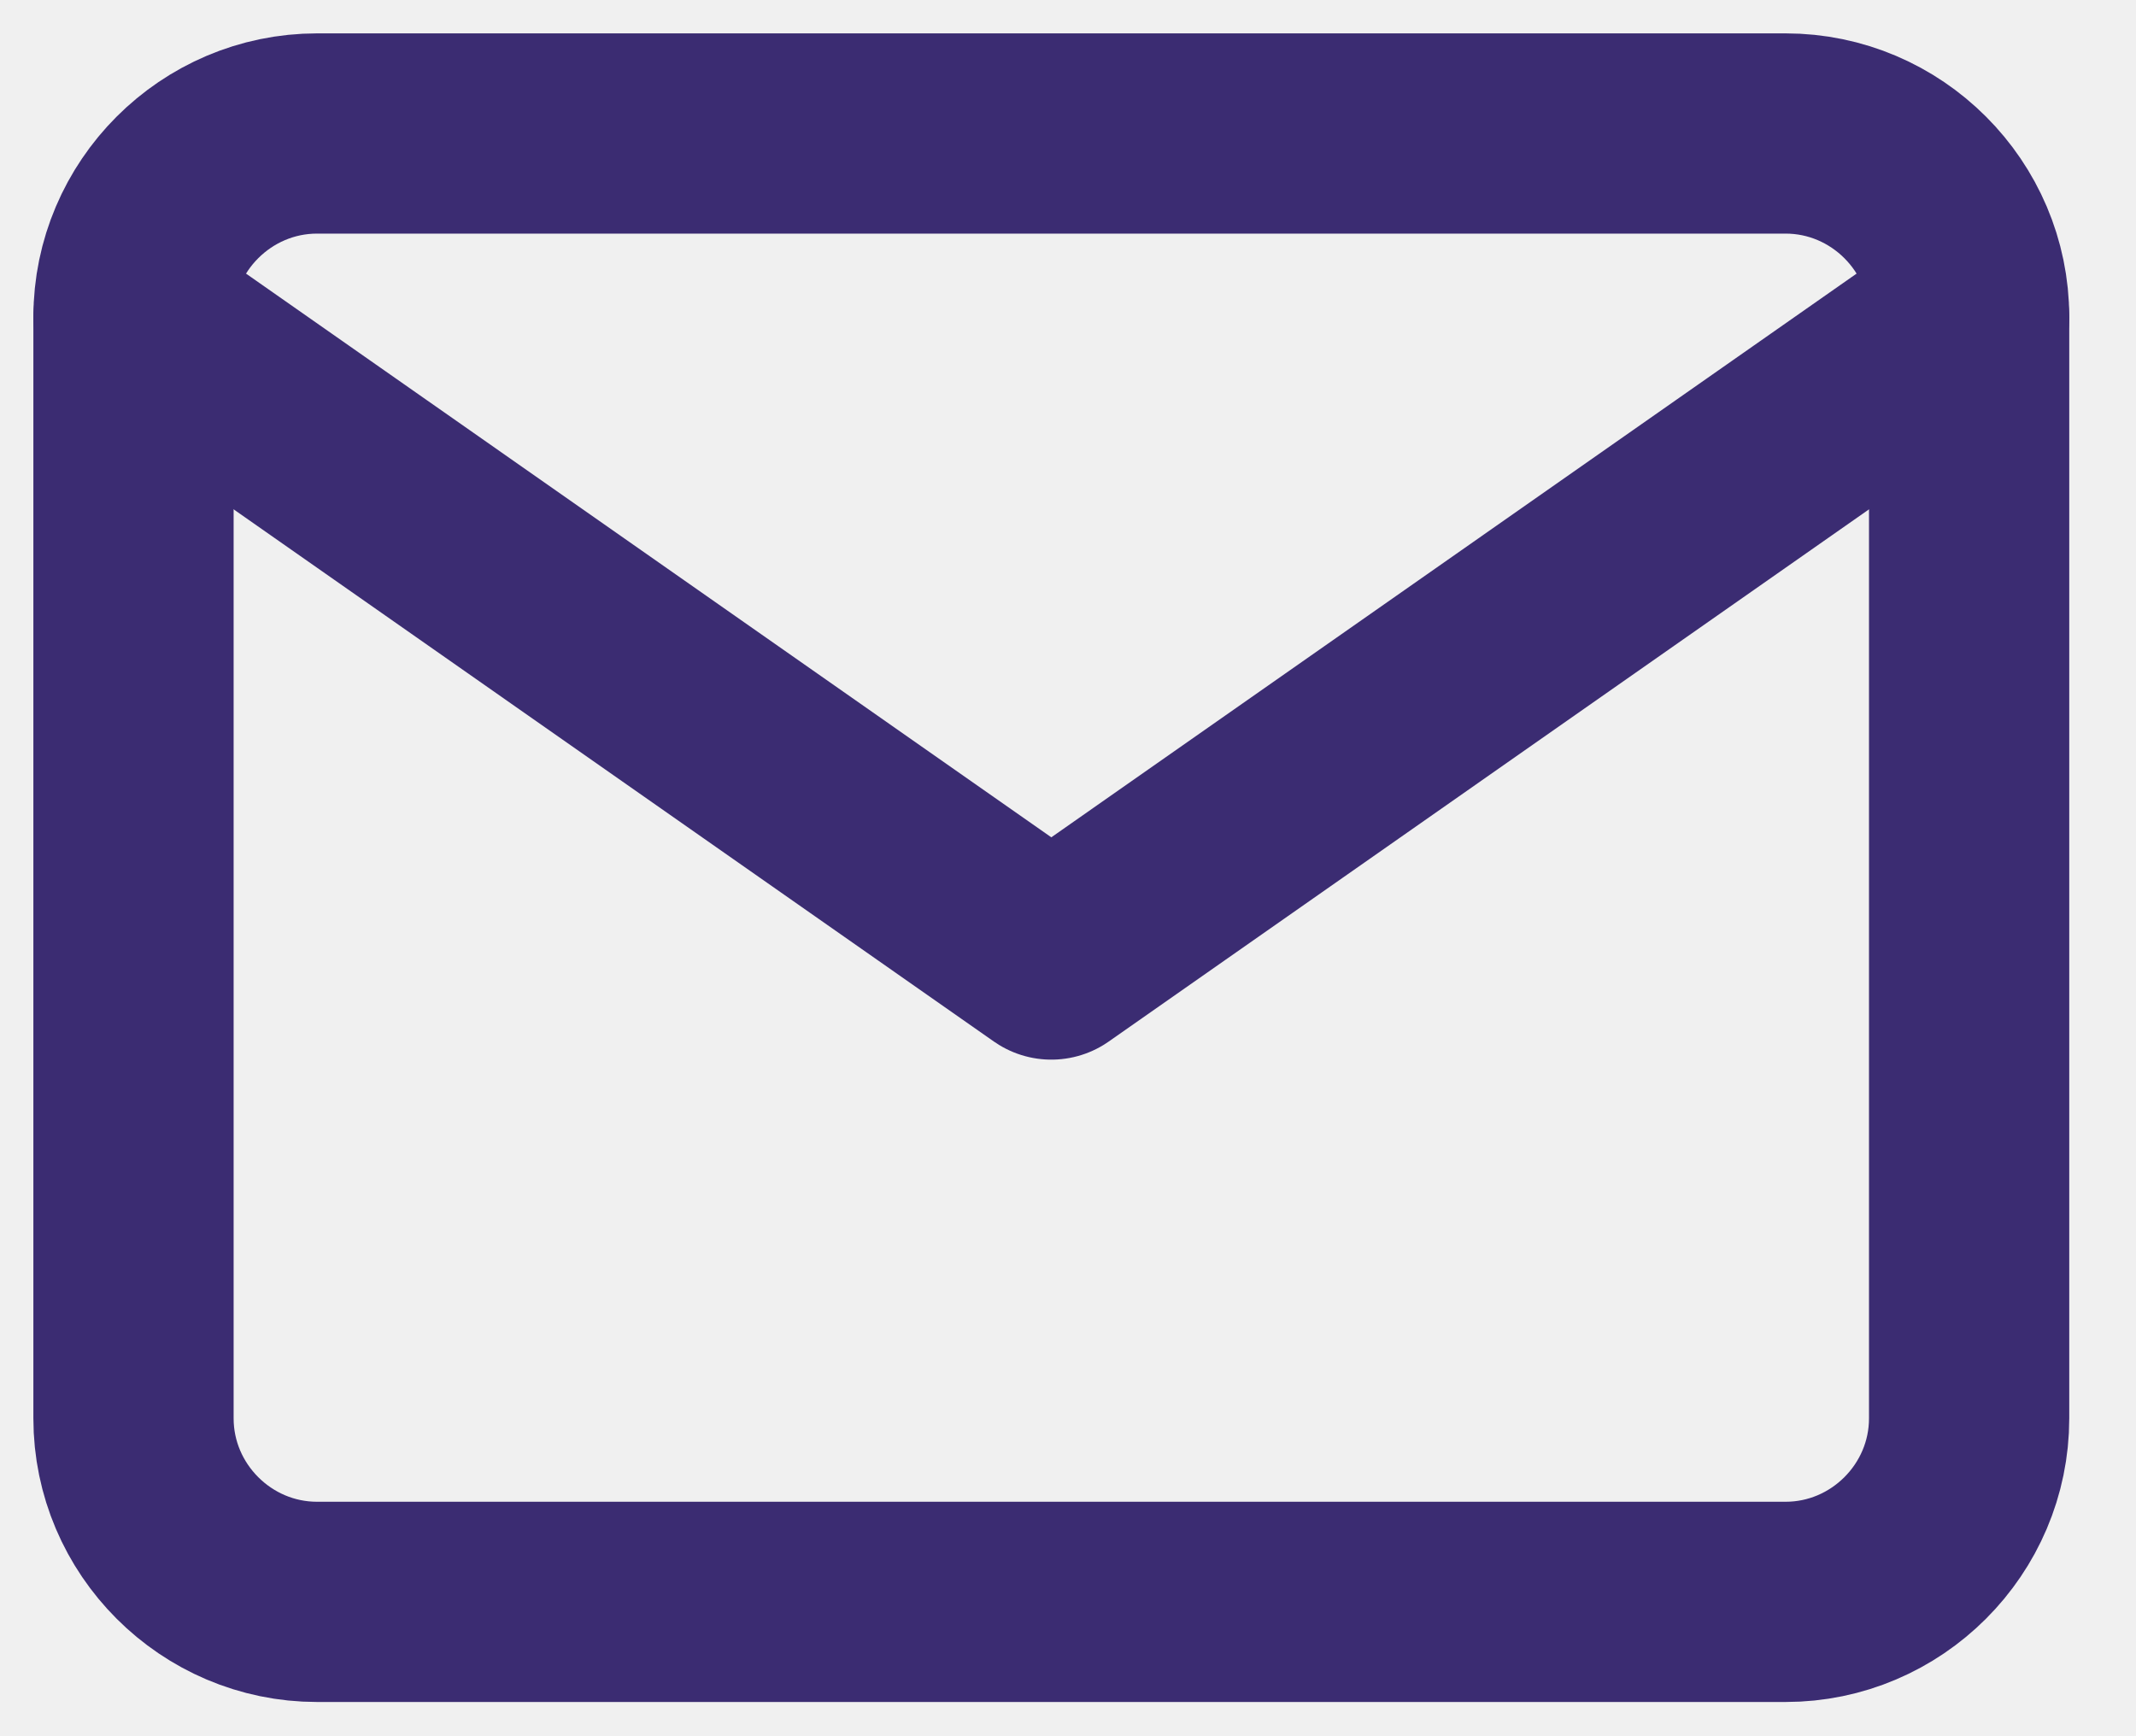
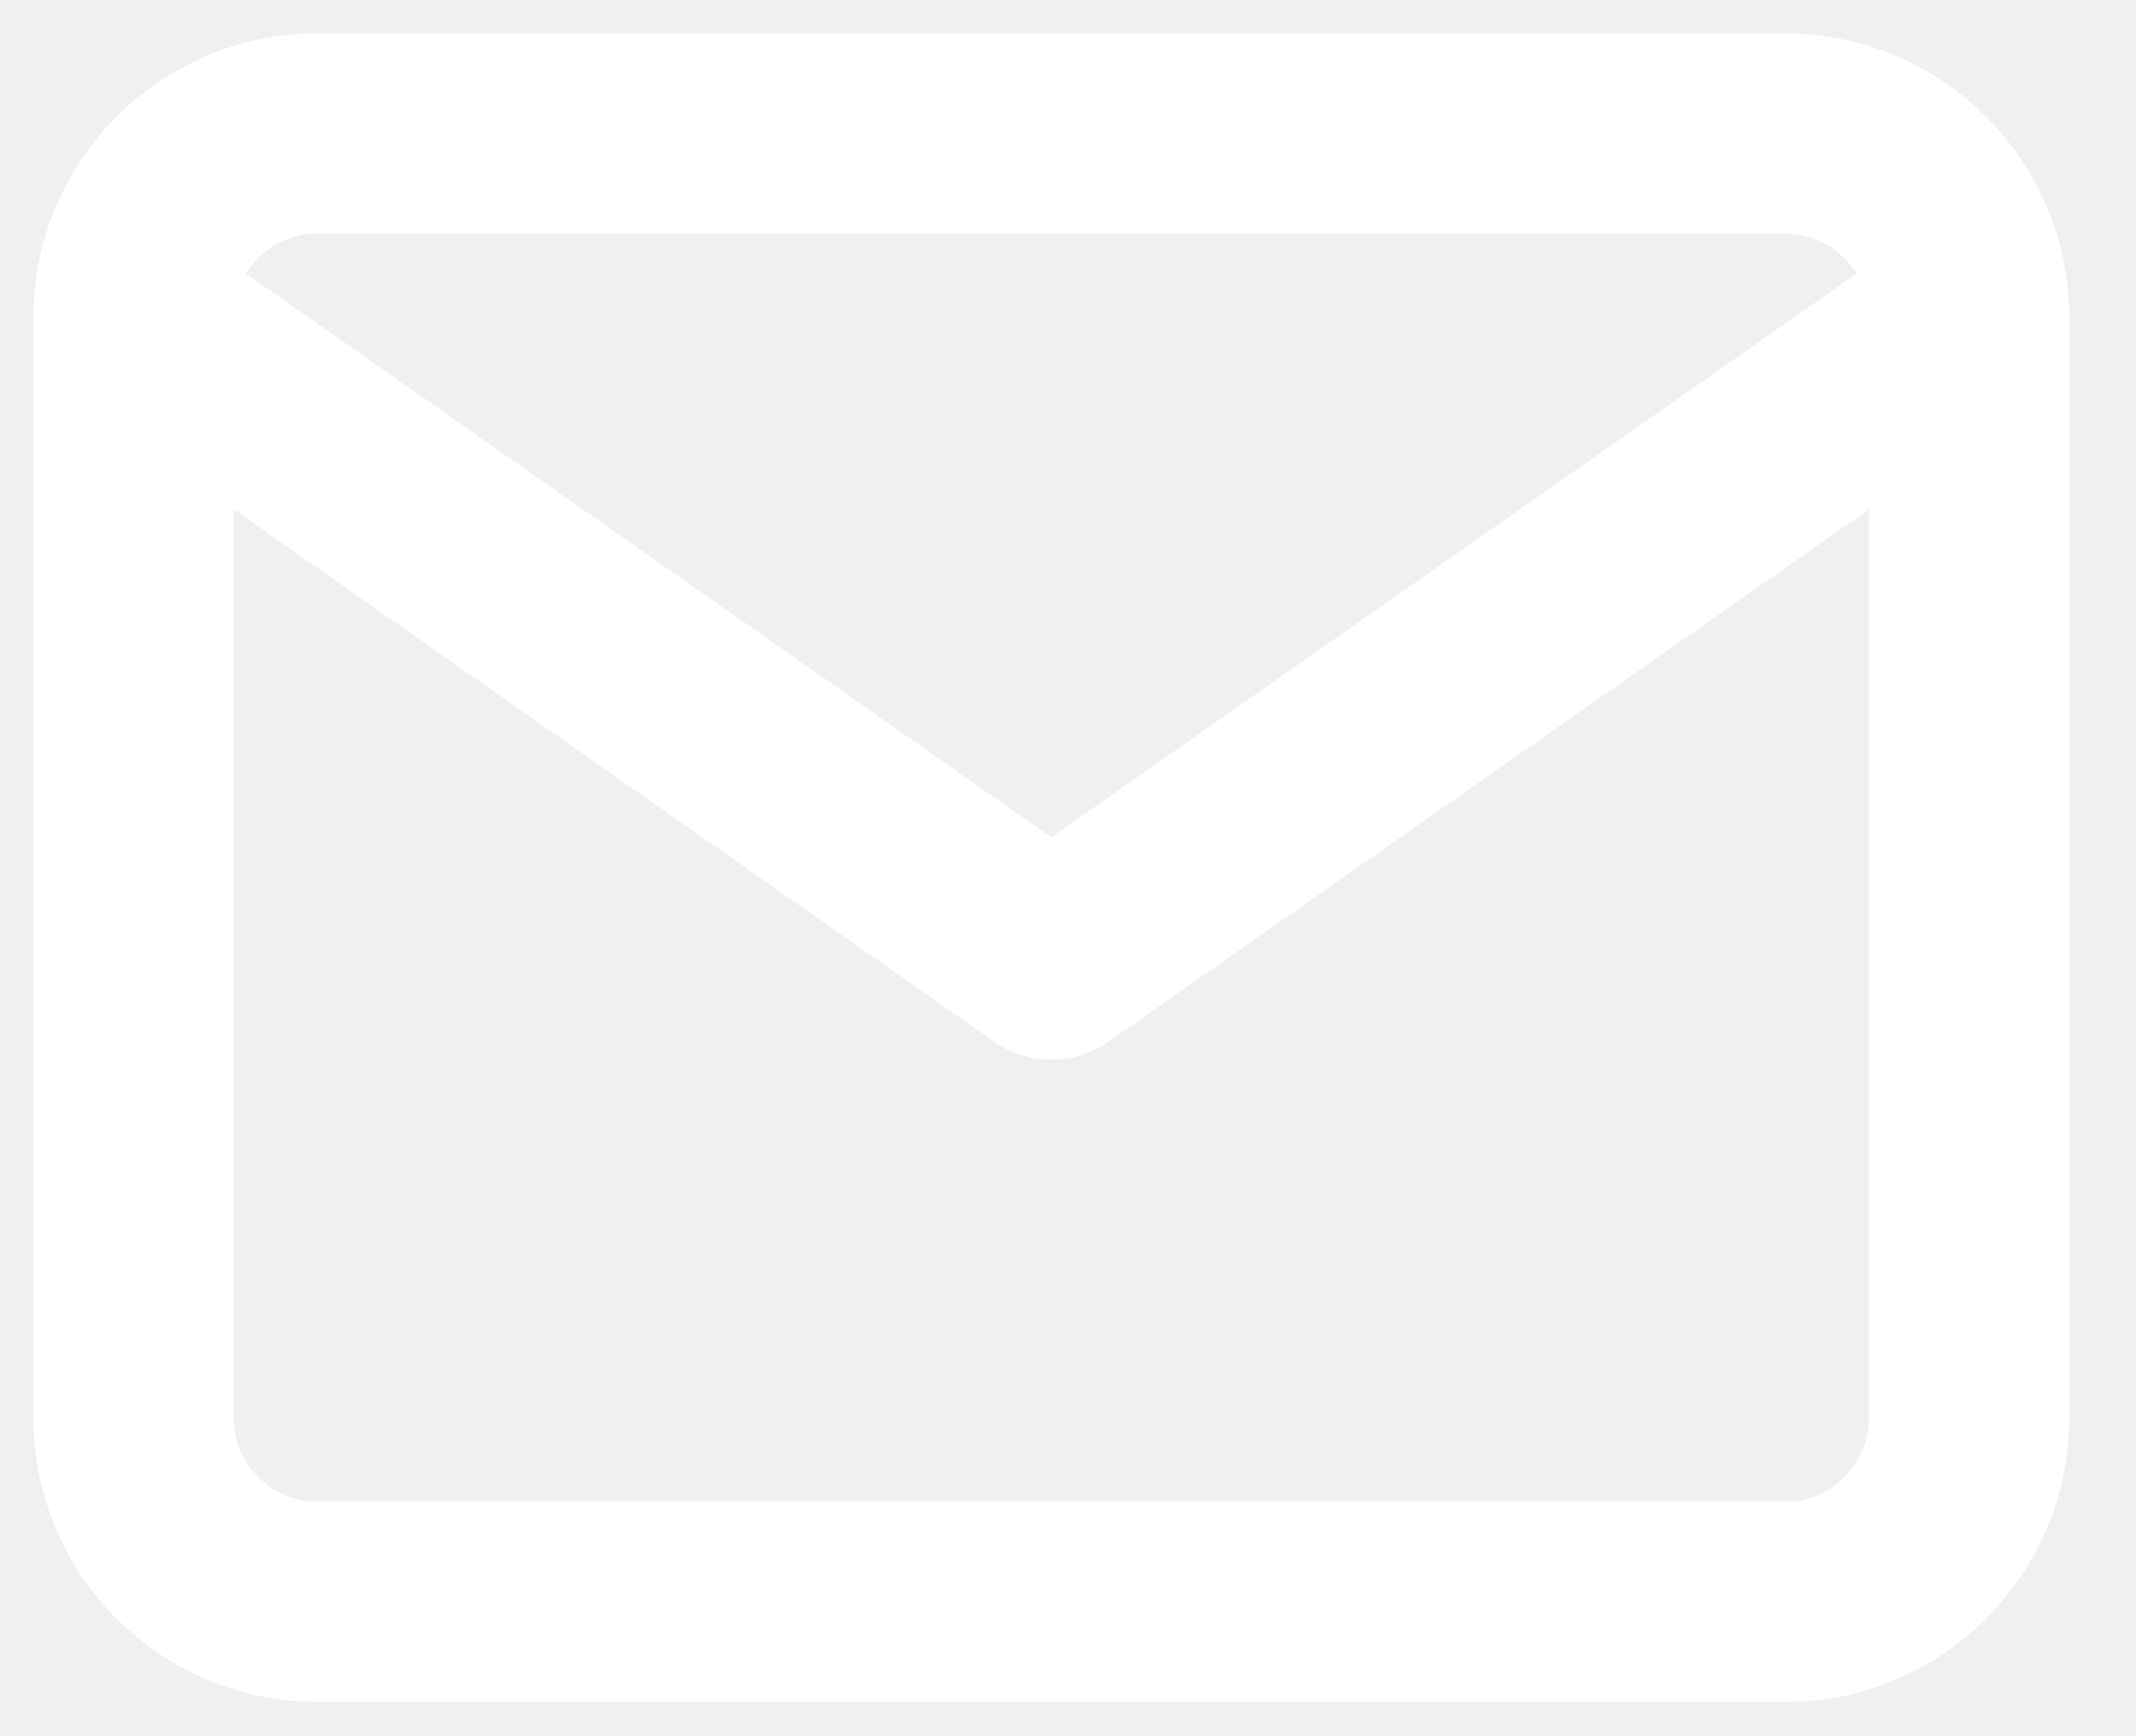
<svg xmlns="http://www.w3.org/2000/svg" width="16" height="13" viewBox="0 0 16 13" fill="none">
-   <path d="M2.375 1H13.375C14.131 1 14.75 1.619 14.75 2.375V10.625C14.75 11.381 14.131 12 13.375 12H2.375C1.619 12 1 11.381 1 10.625V2.375C1 1.619 1.619 1 2.375 1Z" stroke="#3B2C72" stroke-width="1.5" stroke-linecap="round" stroke-linejoin="round" />
-   <path d="M14.75 2.375L7.875 7.188L1 2.375" stroke="#3B2C72" stroke-width="1.5" stroke-linecap="round" stroke-linejoin="round" />
+   <path d="M2.375 1H13.375C14.131 1 14.75 1.619 14.75 2.375V10.625C14.75 11.381 14.131 12 13.375 12H2.375C1.619 12 1 11.381 1 10.625V2.375C1 1.619 1.619 1 2.375 1Z" stroke="white" stroke-width="1.5" stroke-linecap="round" stroke-linejoin="round" />
+   <path d="M14.75 2.375L7.875 7.188L1 2.375" stroke="white" stroke-width="1.5" stroke-linecap="round" stroke-linejoin="round" />
</svg>
